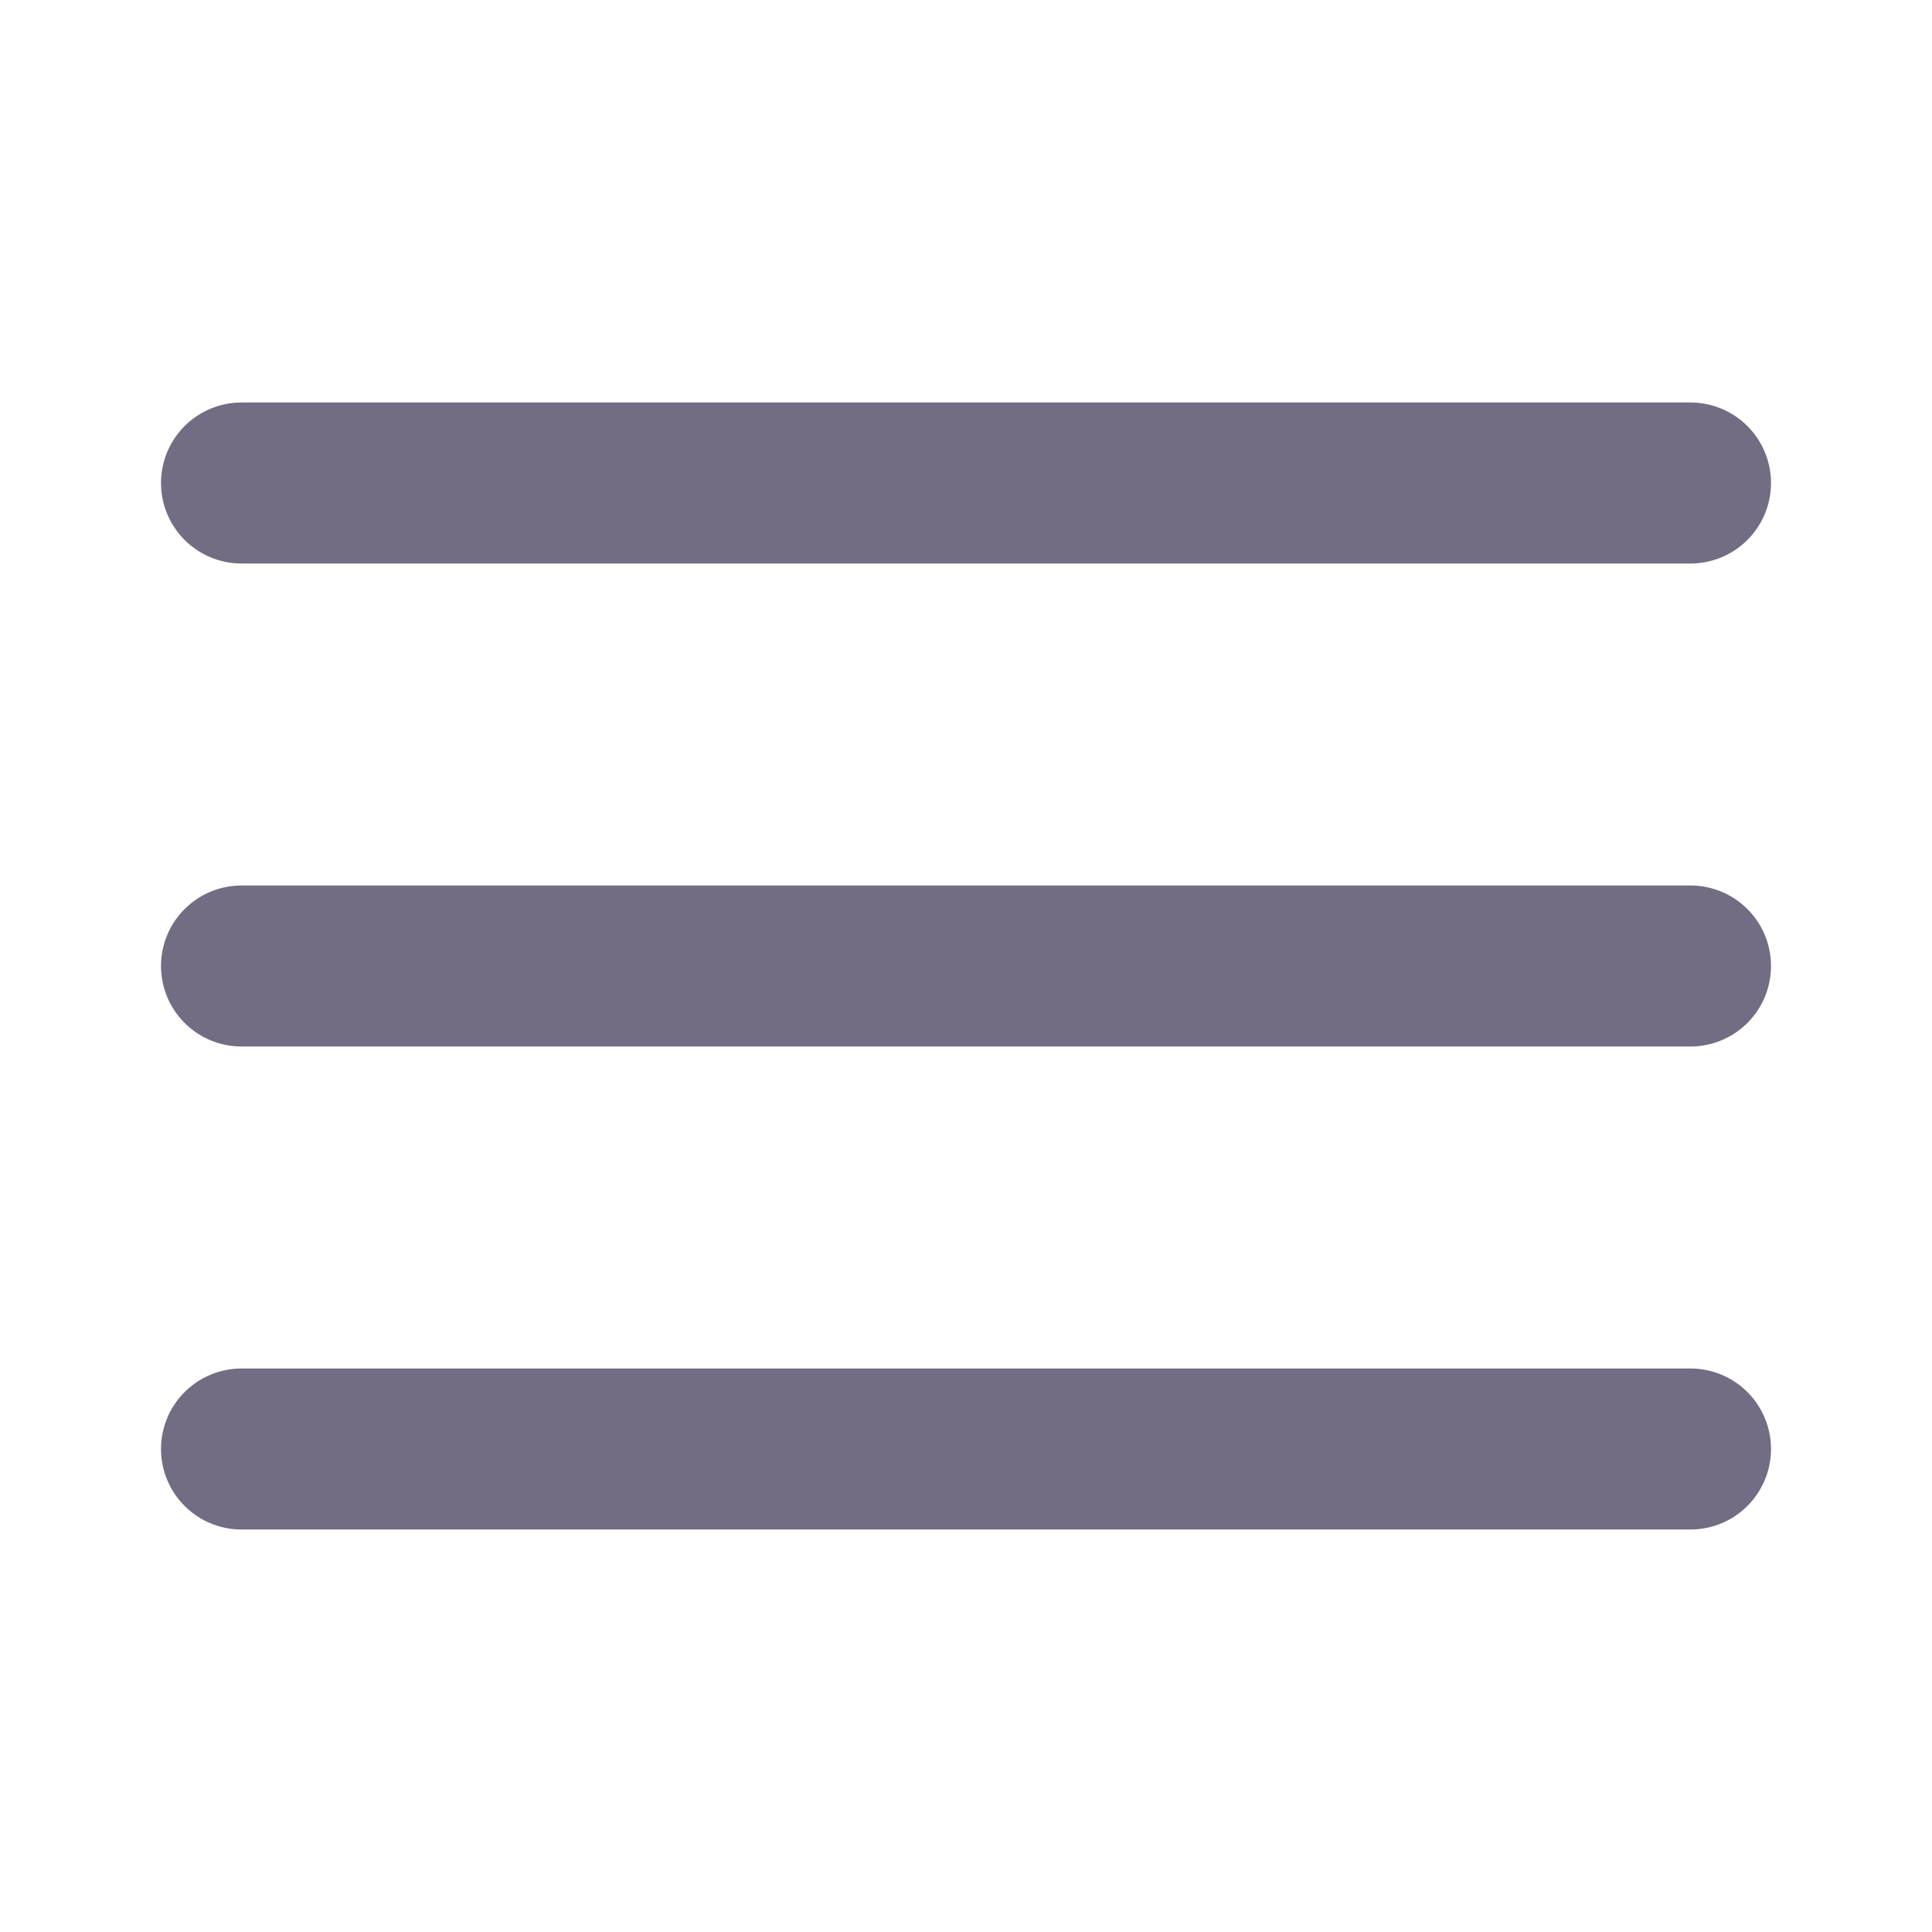
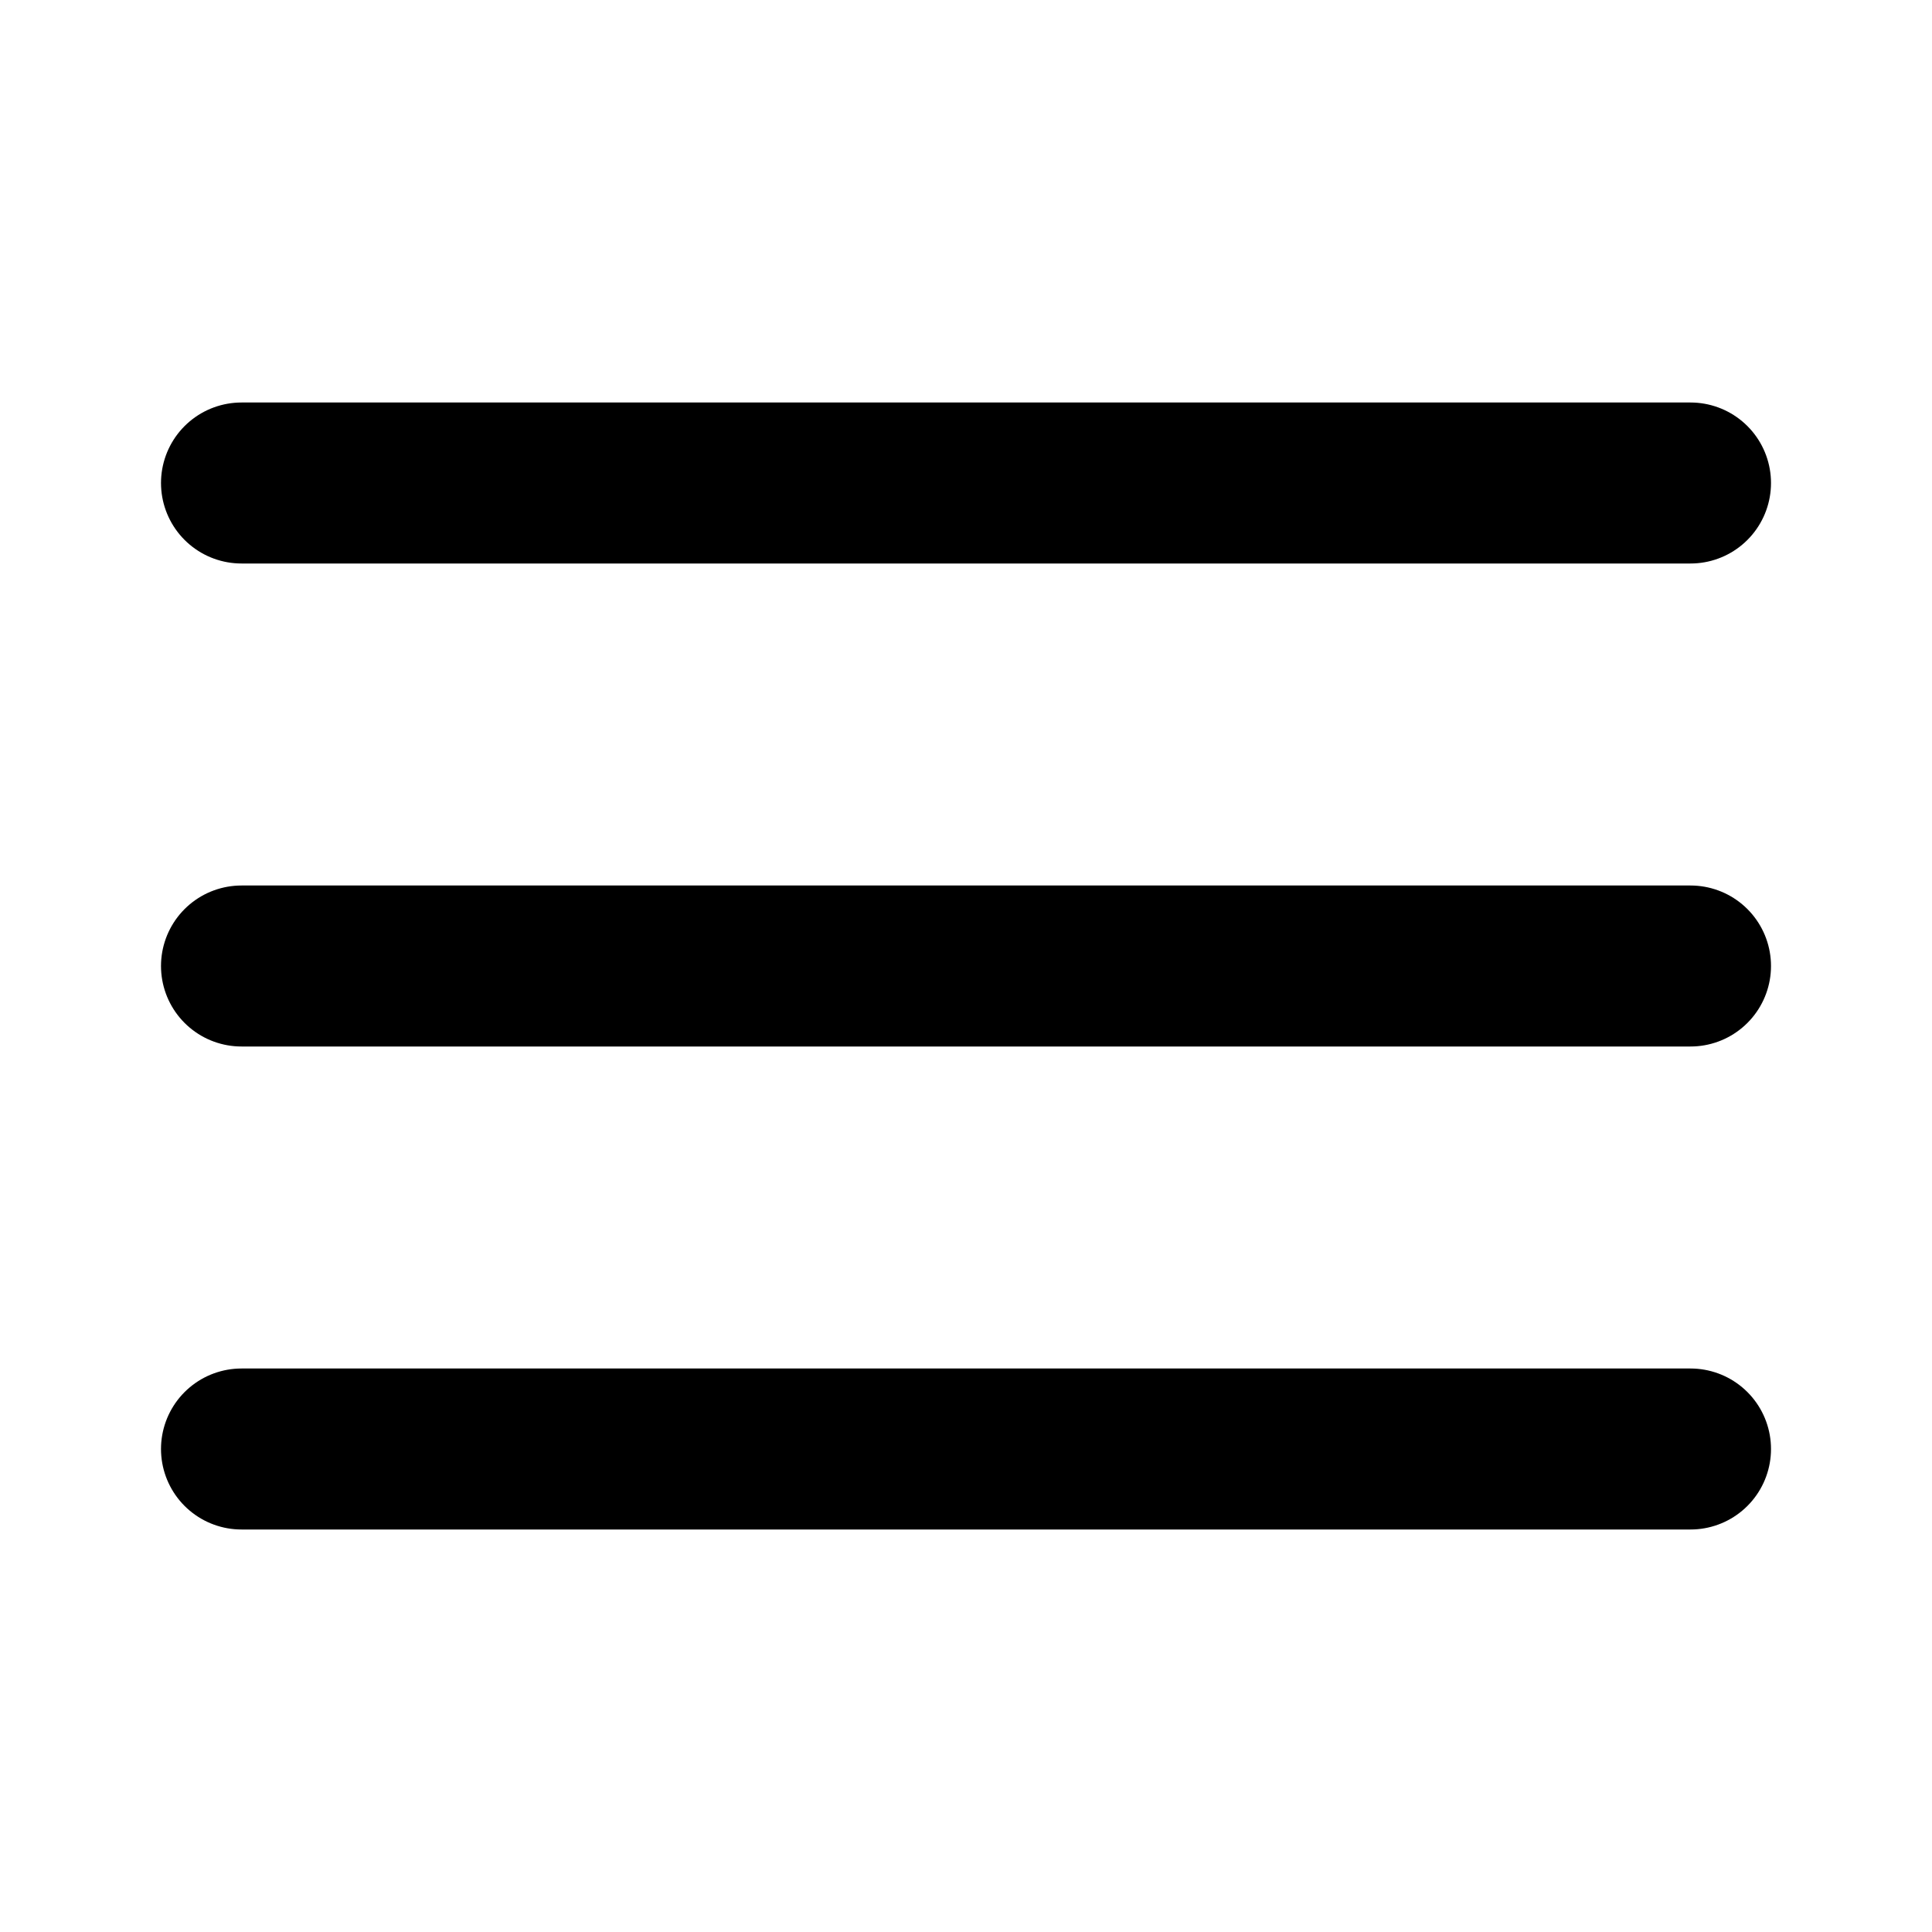
<svg xmlns="http://www.w3.org/2000/svg" width="24px" height="24px" viewBox="0 0 24 24" version="1.1">
  <defs />
  <g id="Icons" stroke="none" stroke-width="1" fill="none" fill-rule="evenodd" stroke-linecap="round" stroke-linejoin="round">
-     <g id="icons/menu" stroke="#726D82" stroke-width="2">
+     <g id="icons/menu" stroke="#000000" stroke-width="2">
      <g id="menu" transform="translate(3, 6)">
        <path d="M0,6 L18,6" id="Shape" />
        <path d="M0,0 L18,0" id="Shape" />
        <path d="M0,12 L18,12" id="Shape" />
      </g>
    </g>
  </g>
</svg>
